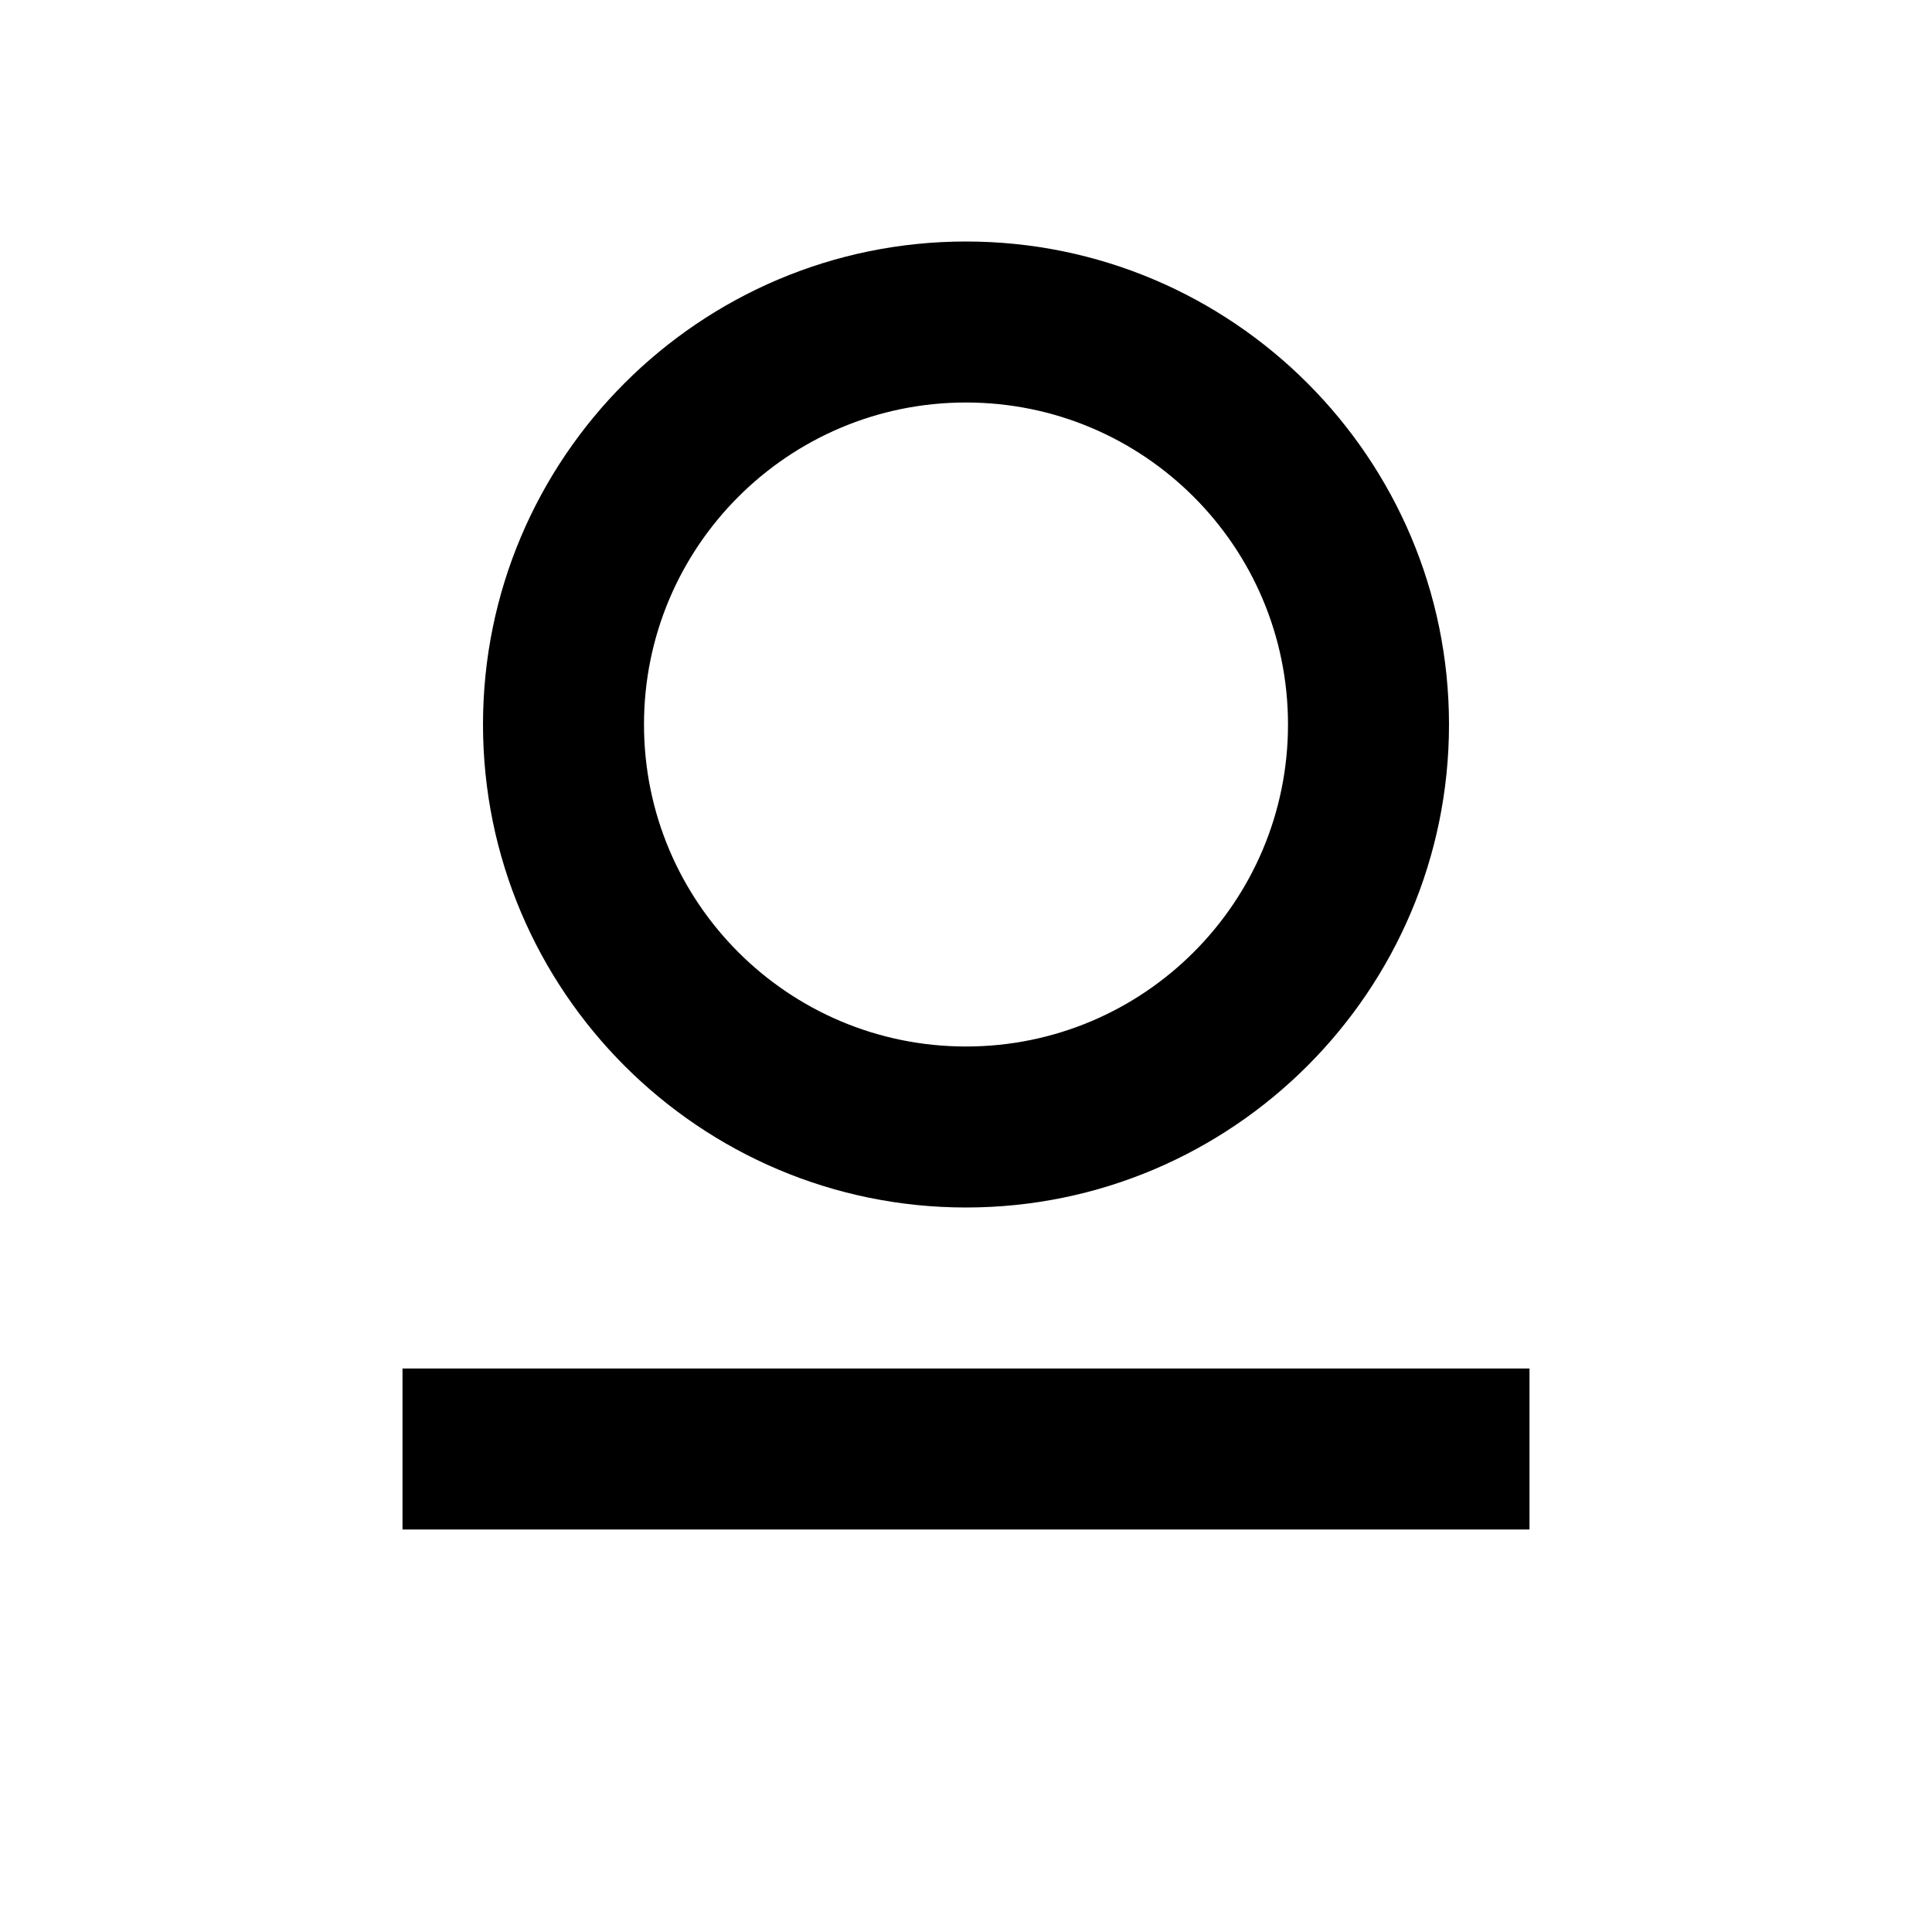
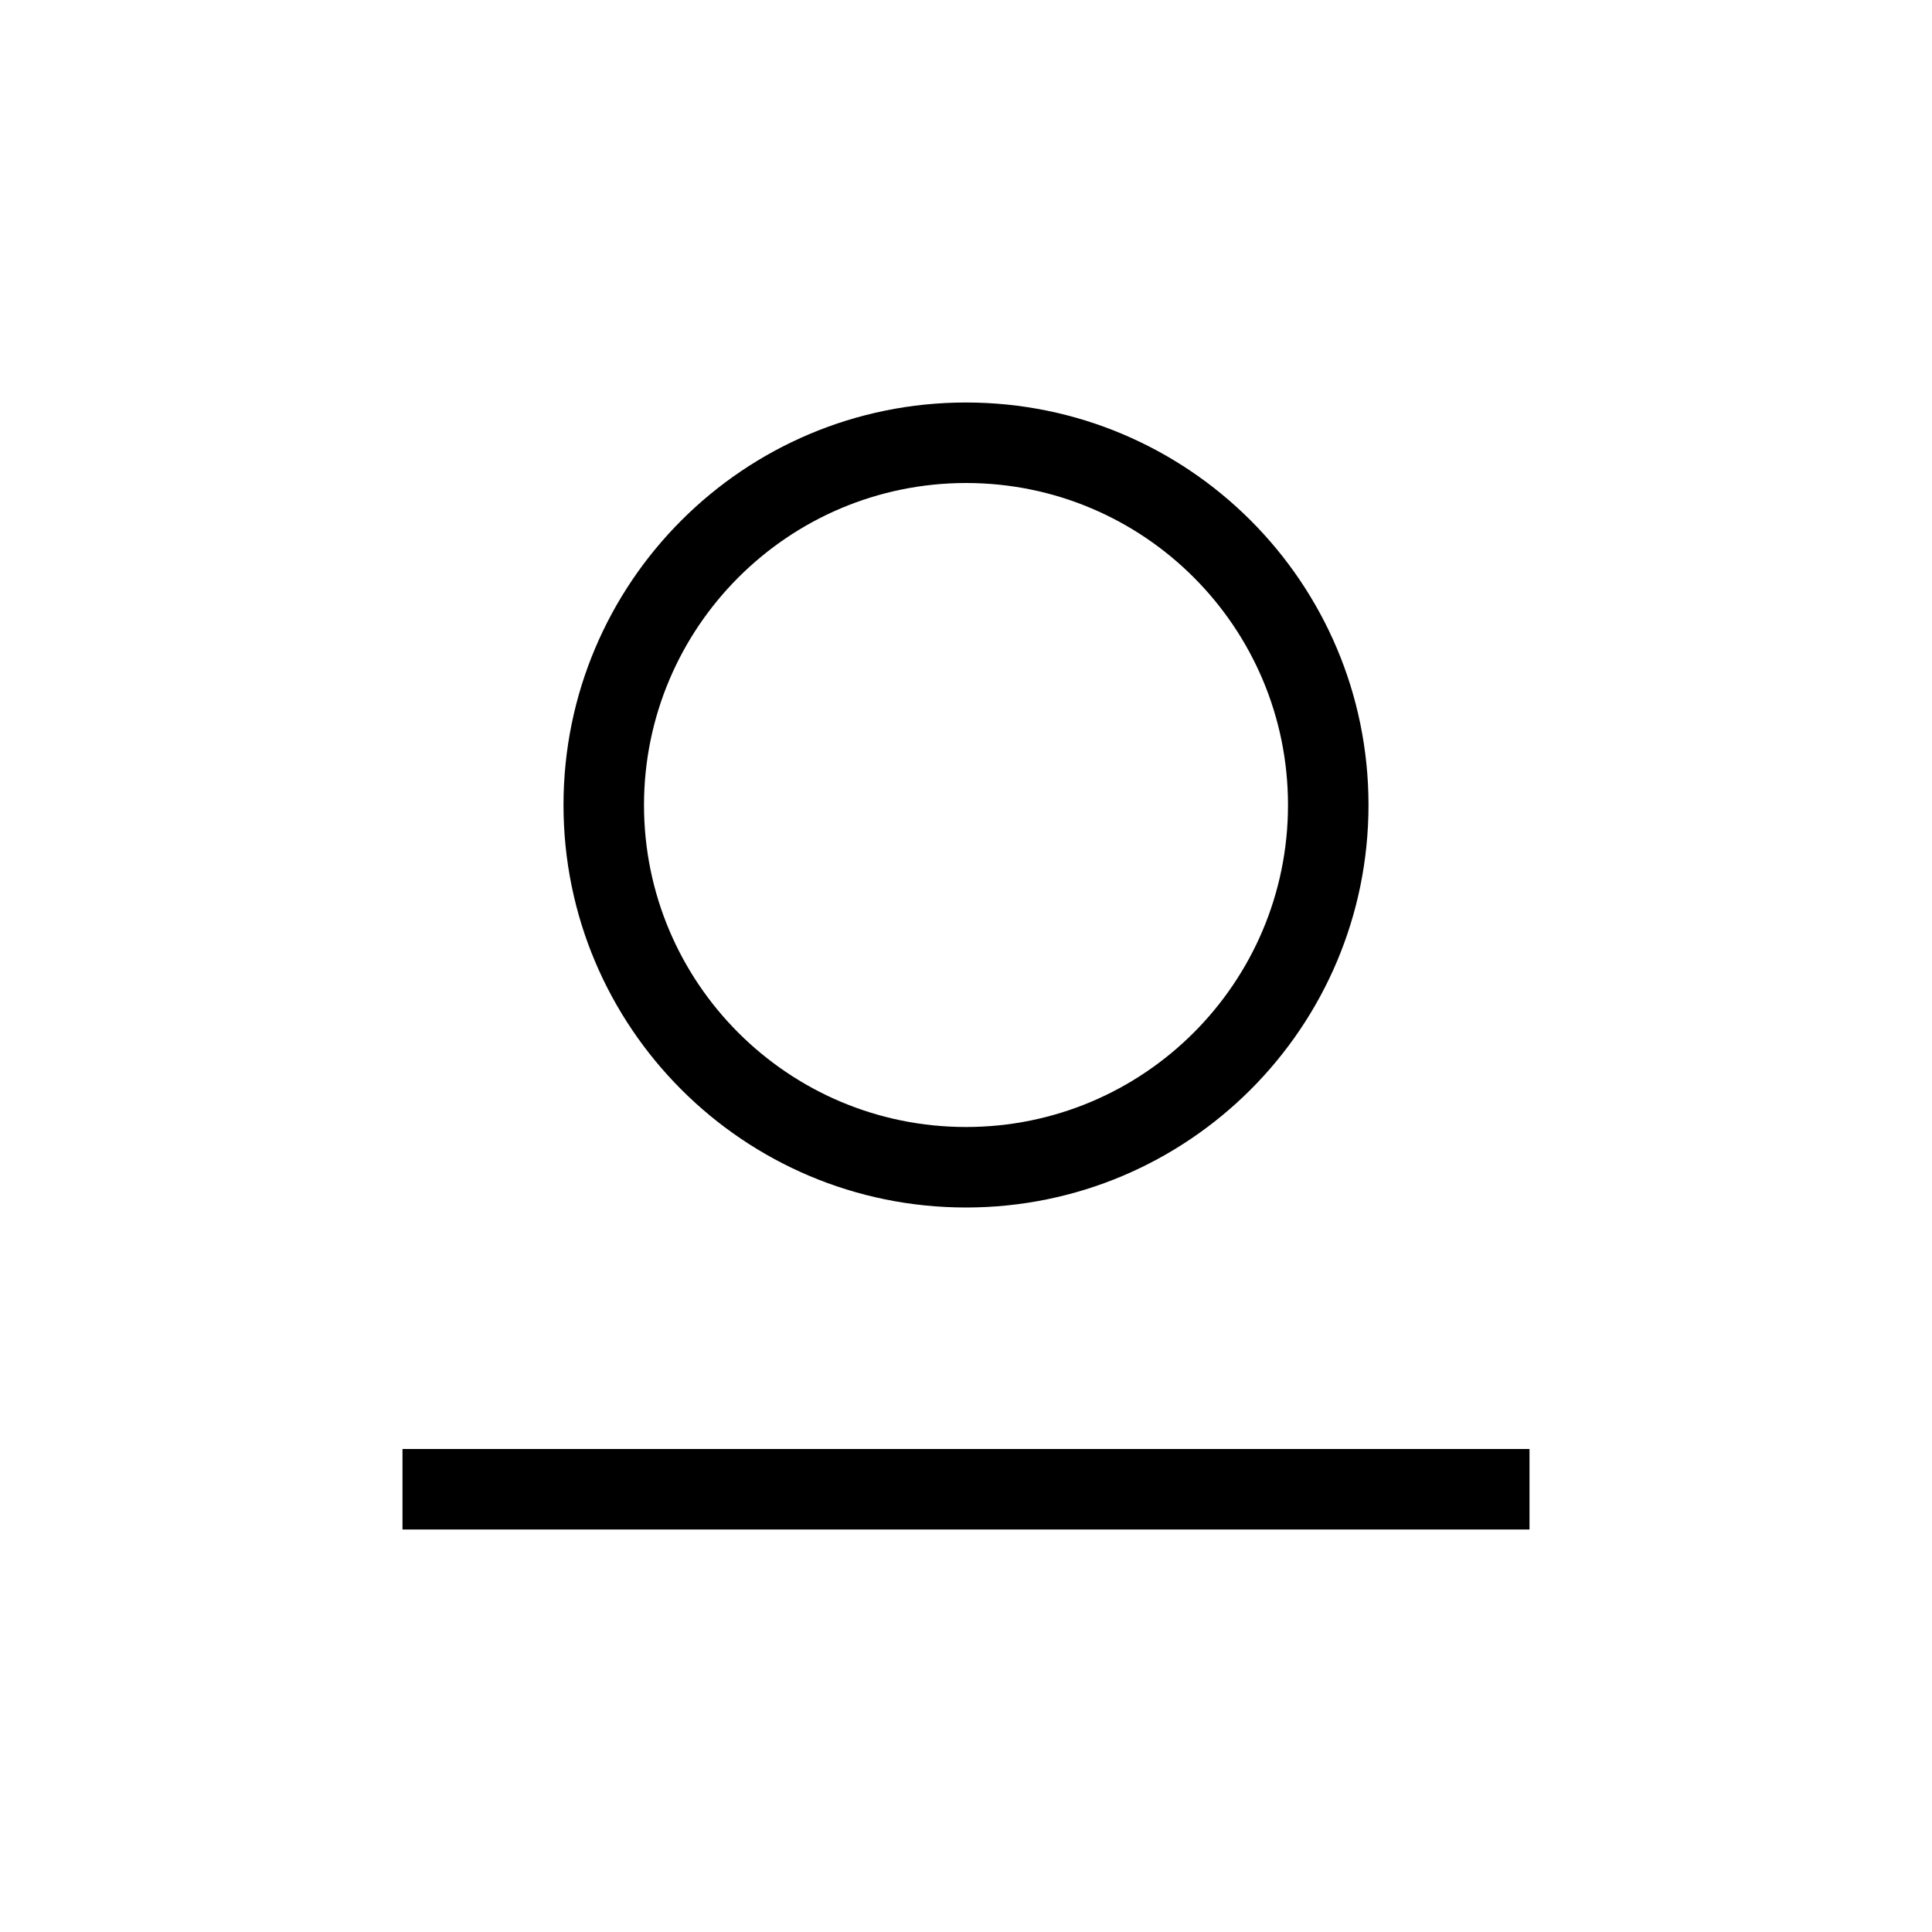
- <svg xmlns="http://www.w3.org/2000/svg" width="24px" height="24px" viewBox="0 0 24 24" version="1.1">
-   <g id="Group-8" transform="translate(5, 3)" stroke="transparent">
-     <polygon points="5.18696197e-13 16 14 16 14 14 5.18696197e-13 14" stroke="transparent" />
-     <path d="M7,0 C3.691,0 1,2.691 1,6 C1,9.309 3.691,12 7,12 C10.309,12 13,9.309 13,6 C13,2.691 10.309,0 7,0 M7,2 C9.209,2 11,3.791 11,6 C11,8.209 9.209,10 7,10 C4.791,10 3,8.209 3,6 C3,3.791 4.791,2 7,2" stroke="transparent" />
-   </g>
+ <svg xmlns="http://www.w3.org/2000/svg" viewBox="0 0 24 24">
+   <path d="M12,6a4,4,0,1,1-4,4,4.004,4.004,0,0,1,4-4m0-1a5,5,0,1,0,5,5,5,5,0,0,0-5-5Z" stroke="transparent" />
+   <rect x="5" y="18" width="14" height="1" stroke="transparent" />
</svg>
